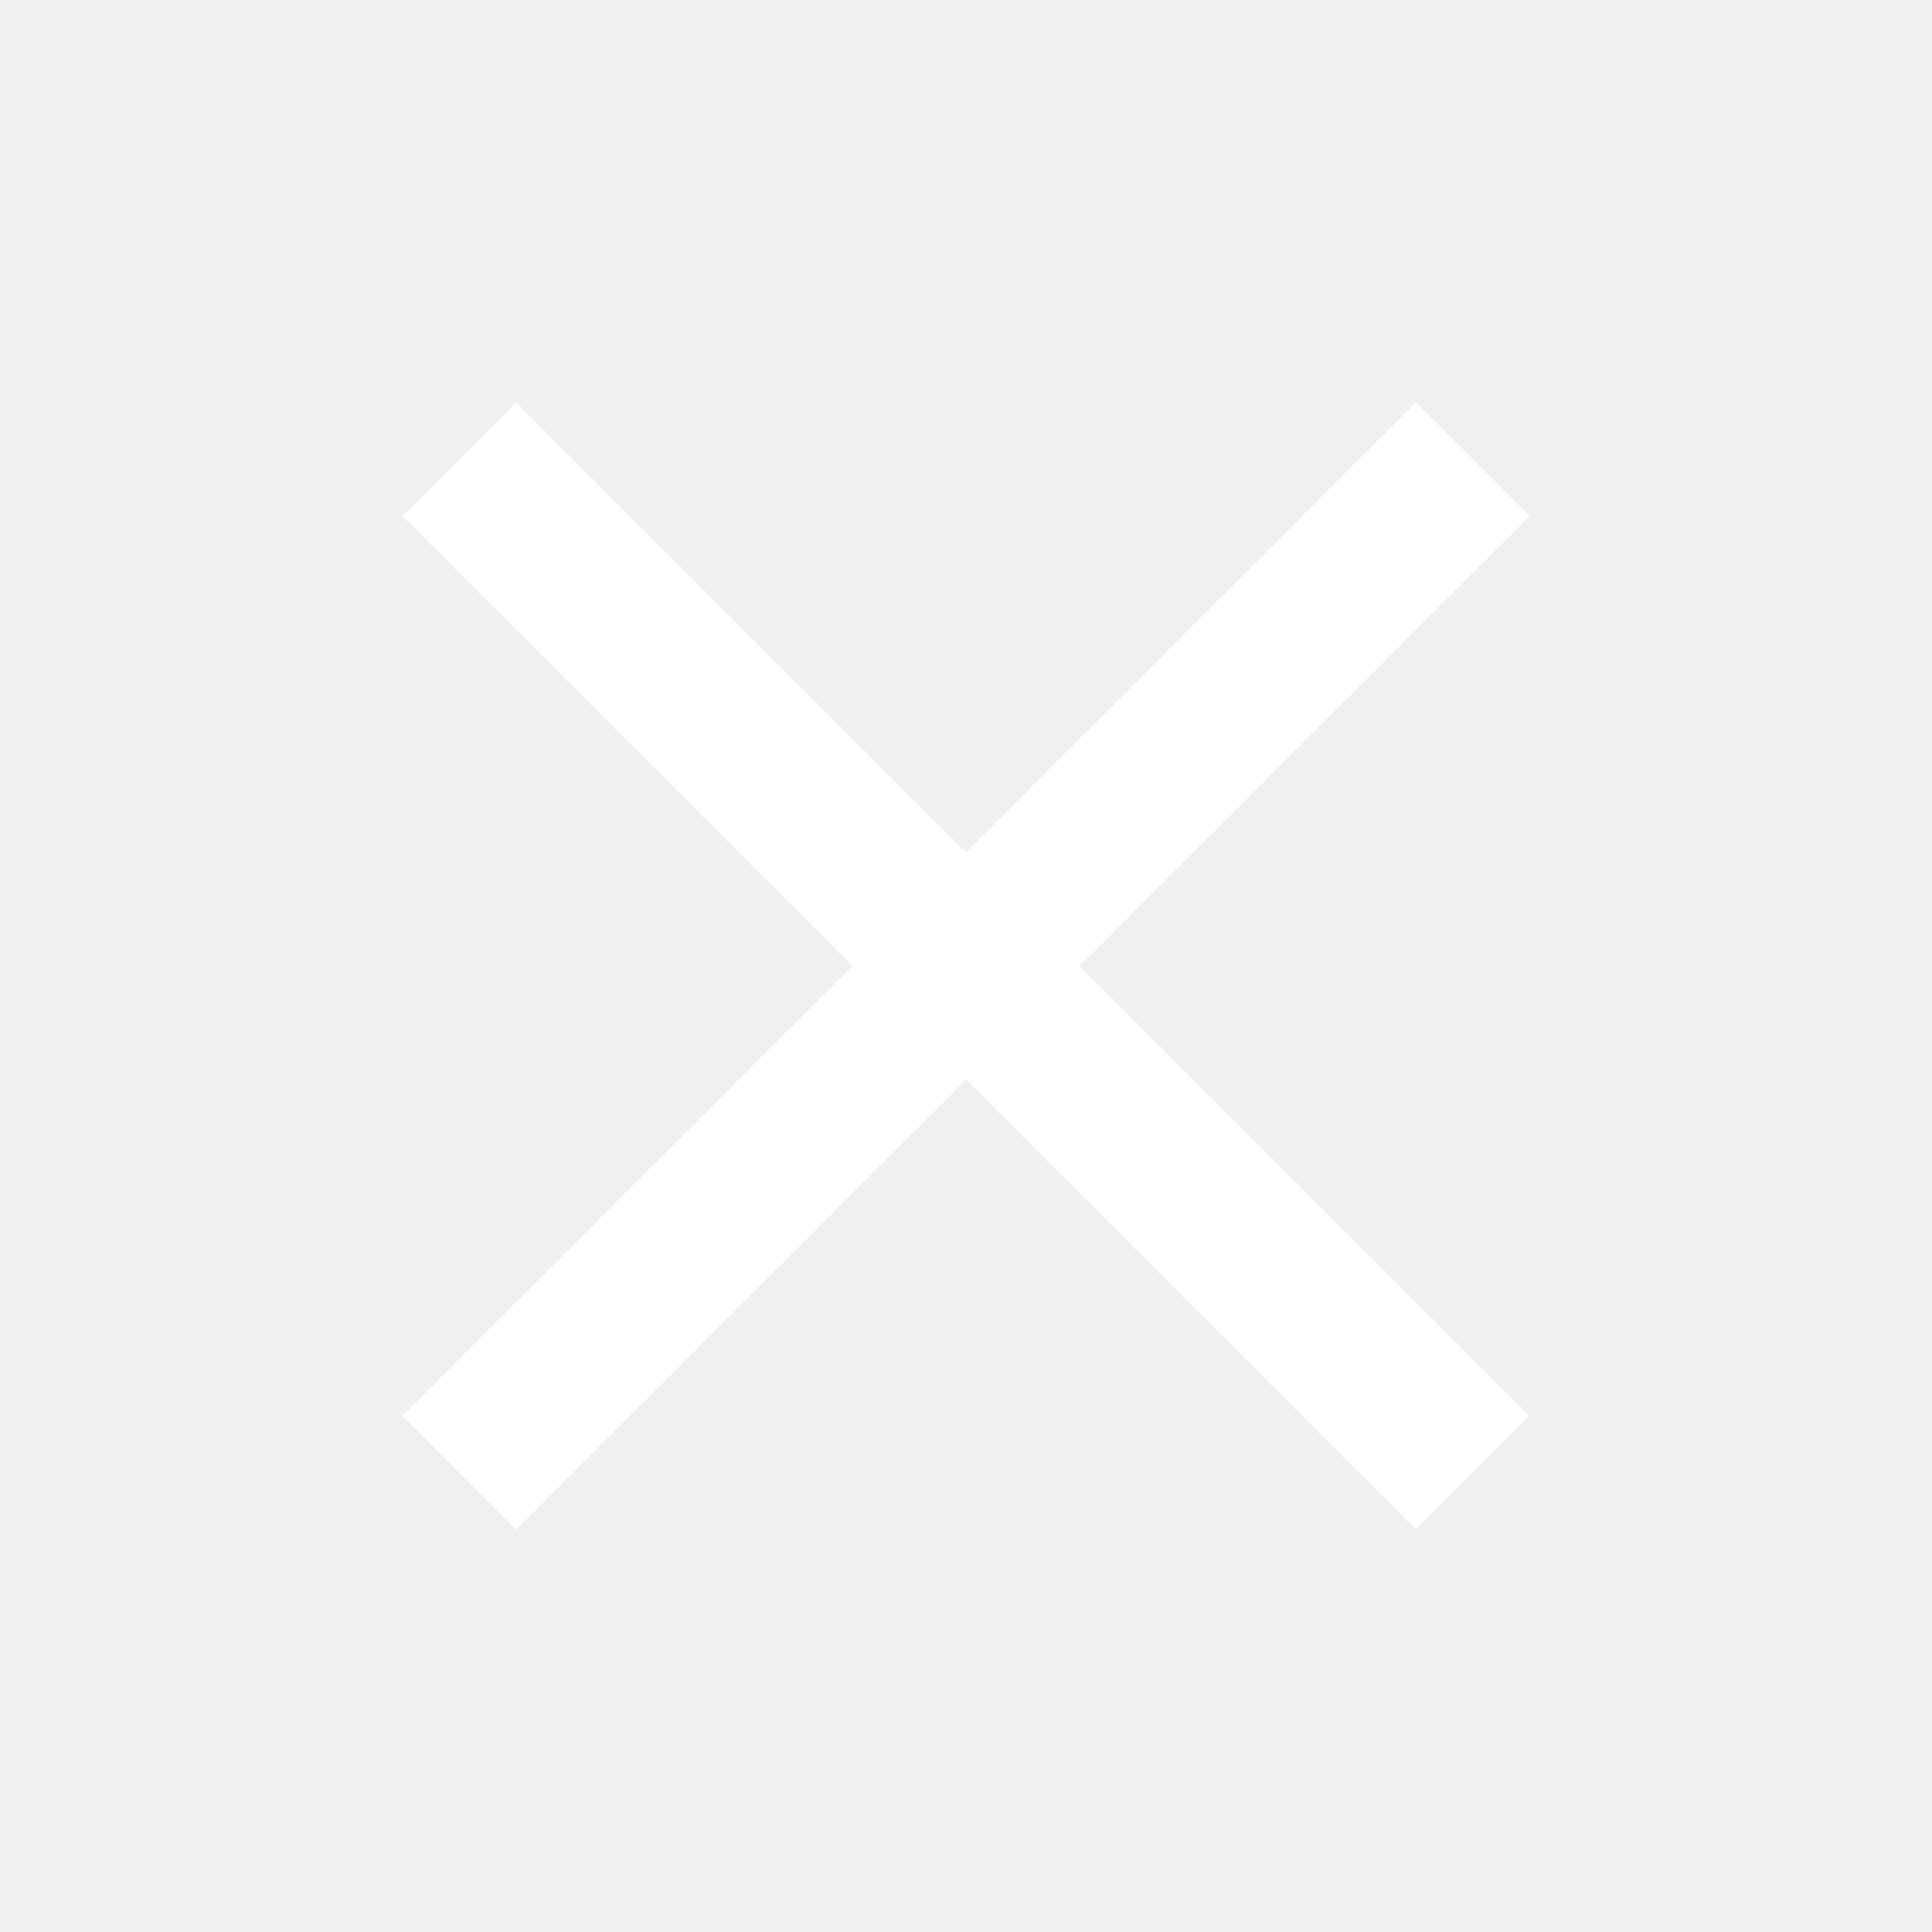
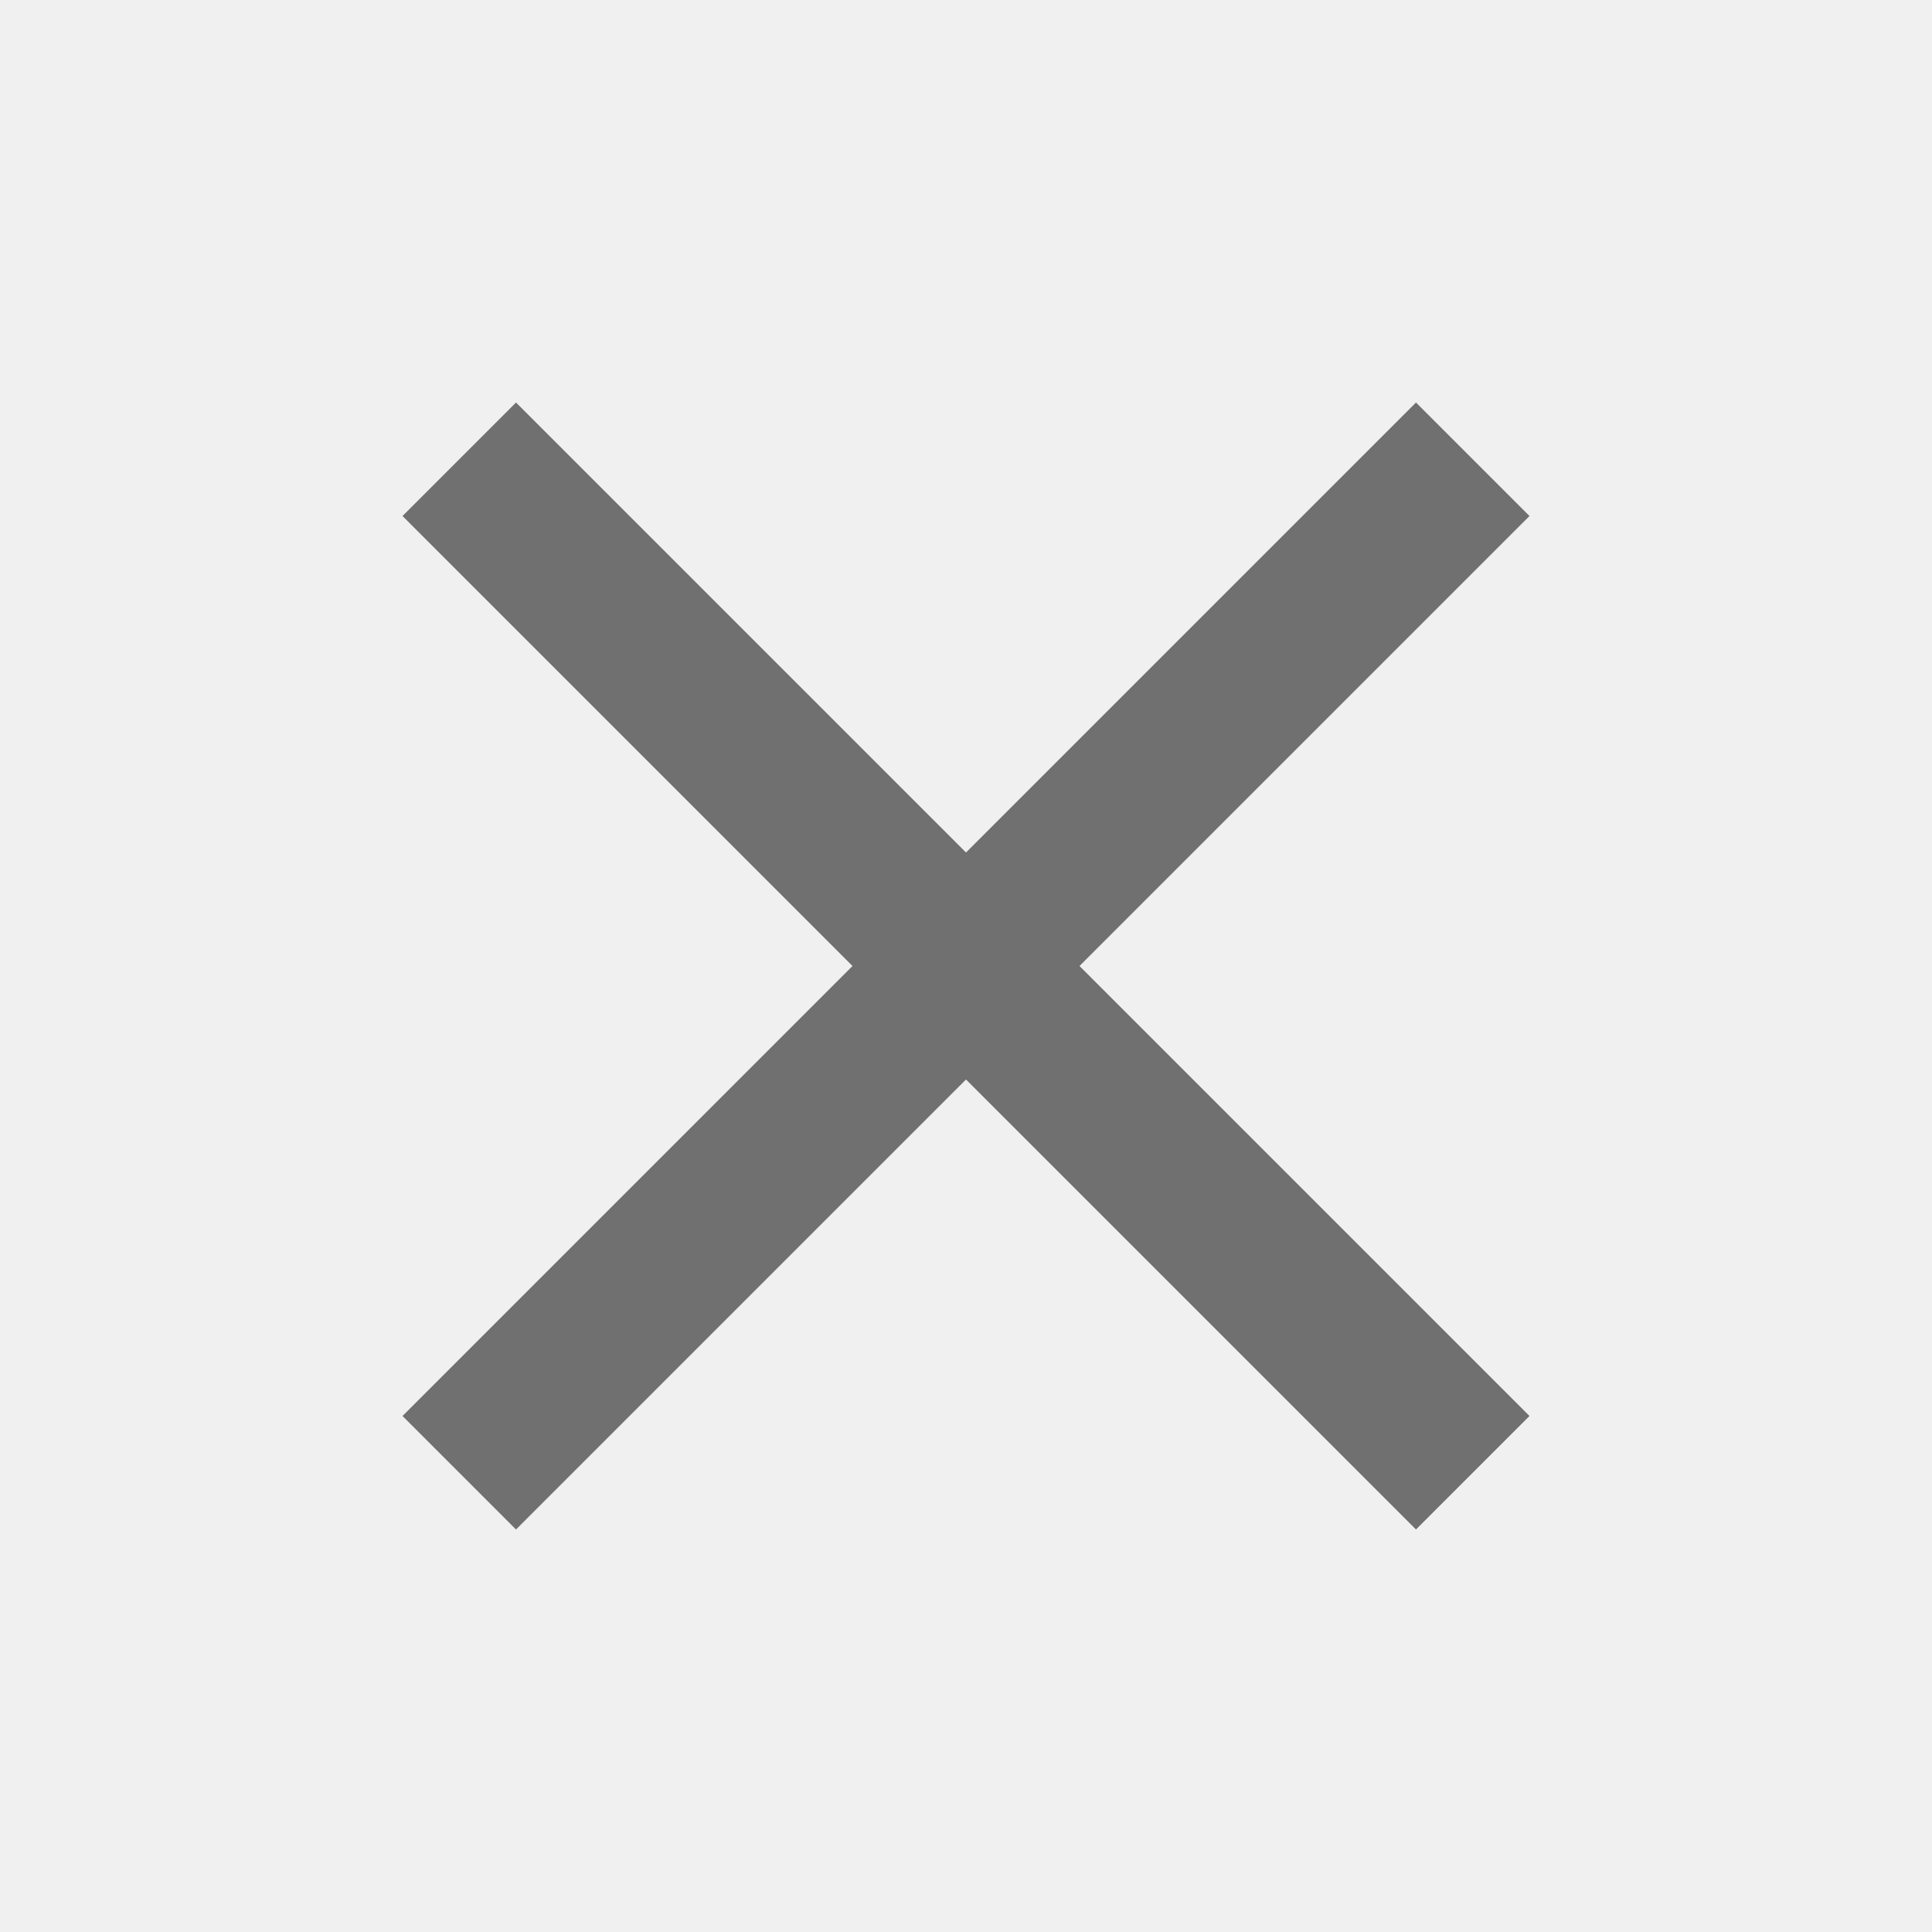
- <svg xmlns="http://www.w3.org/2000/svg" viewBox="0 0 24 24" fill="white" width="18px" height="18px">
+ <svg xmlns="http://www.w3.org/2000/svg" viewBox="0 0 24 24" fill="#707070" width="18px" height="18px">
  <path d="M0 0h24v24H0z" fill="none" />
  <path d="M19 6.41L17.59 5 12 10.59 6.41 5 5 6.41 10.59 12 5 17.59 6.41 19 12 13.41 17.59 19 19 17.59 13.41 12z" />
</svg>
